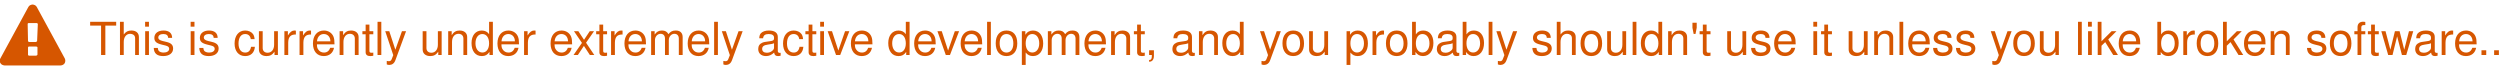
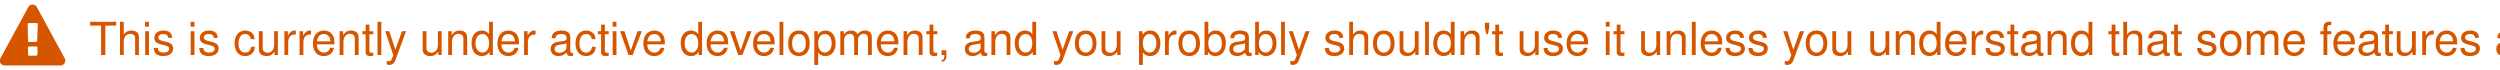
<svg xmlns="http://www.w3.org/2000/svg" version="1.1" id="Calque_1" x="0px" y="0px" viewBox="0 0 713.9 17.3" enable-background="new 0 0 713.9 17.3" xml:space="preserve" width="790" height="22">
-   <text transform="matrix(1 0 0 1 25.4735 14.4249)" fill="#D65600" font-family="Helvetica, arial, nimbussansl, liberationsans, freesans, clean, sans-serif, 'Segoe UI Emoji', 'Segoe UI Symbol'" font-size="13px">This is currently under extremely active development, and you probably shouldn't use it unless you like broken software..</text>
+   <text transform="matrix(1 0 0 1 25.4735 14.4249)" fill="#D65600" font-family="Helvetica, arial, nimbussansl, liberationsans, freesans, clean, sans-serif, 'Segoe UI Emoji', 'Segoe UI Symbol'" font-size="13px">This is currently under active development, and you probably shouldn't use it unless you understand that some features are not finished.</text>
  <path fill="#D65600" d="M10.7,14.3v-2c0-0.1,0-0.2-0.1-0.2C10.5,12,10.4,12,10.3,12h-2c-0.1,0-0.2,0-0.2,0.1C8,12.2,8,12.2,8,12.3v2  c0,0.1,0,0.2,0.1,0.2c0.1,0.1,0.1,0.1,0.2,0.1h2c0.1,0,0.2,0,0.2-0.1C10.6,14.5,10.7,14.4,10.7,14.3z M10.6,10.4l0.2-4.8  c0-0.1,0-0.1-0.1-0.2c-0.1-0.1-0.2-0.1-0.2-0.1H8.2c-0.1,0-0.2,0-0.2,0.1c-0.1,0-0.1,0.1-0.1,0.2L8,10.4c0,0.1,0,0.1,0.1,0.2  c0.1,0,0.2,0.1,0.2,0.1h1.9c0.1,0,0.2,0,0.2-0.1C10.6,10.5,10.6,10.5,10.6,10.4z M10.5,0.7l8,14.7c0.2,0.4,0.2,0.9,0,1.3  c-0.1,0.2-0.3,0.4-0.5,0.5c-0.2,0.1-0.4,0.2-0.7,0.2h-16c-0.2,0-0.5-0.1-0.7-0.2c-0.2-0.1-0.4-0.3-0.5-0.5c-0.3-0.4-0.3-0.9,0-1.3  l8-14.7c0.1-0.2,0.3-0.4,0.5-0.5S9.1,0,9.3,0S9.8,0.1,10,0.2C10.2,0.3,10.4,0.5,10.5,0.7z" />
</svg>
